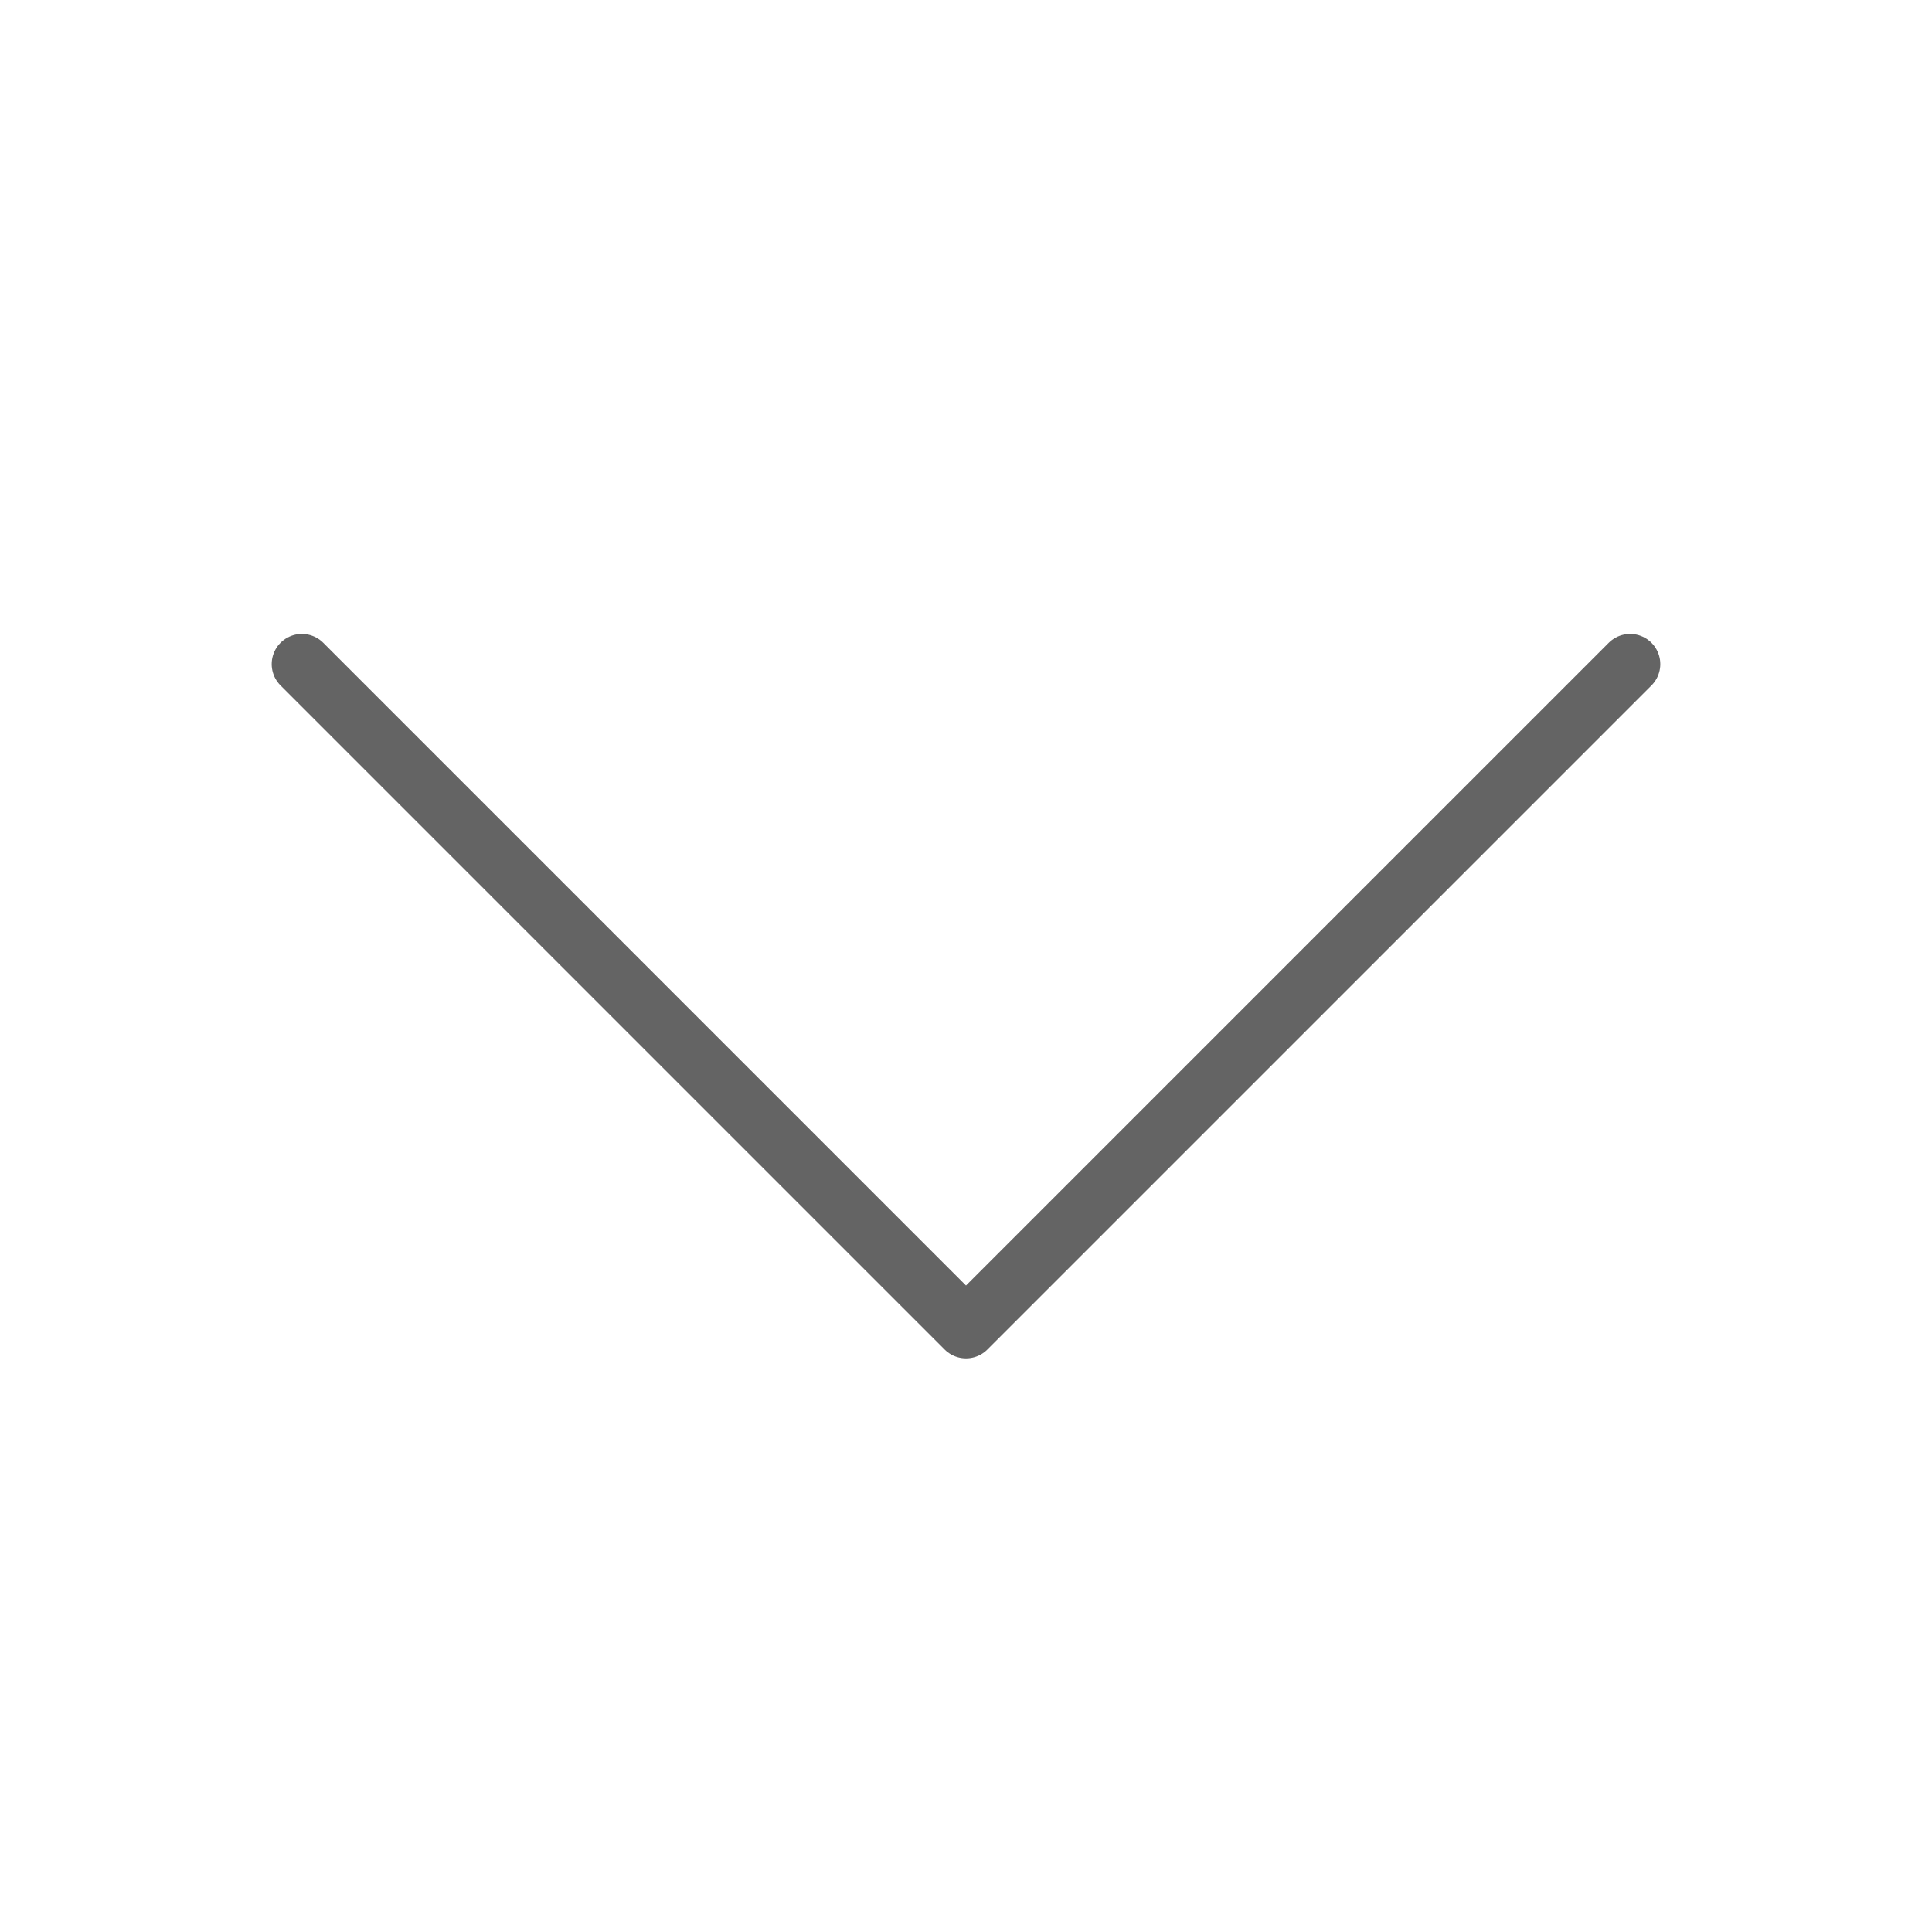
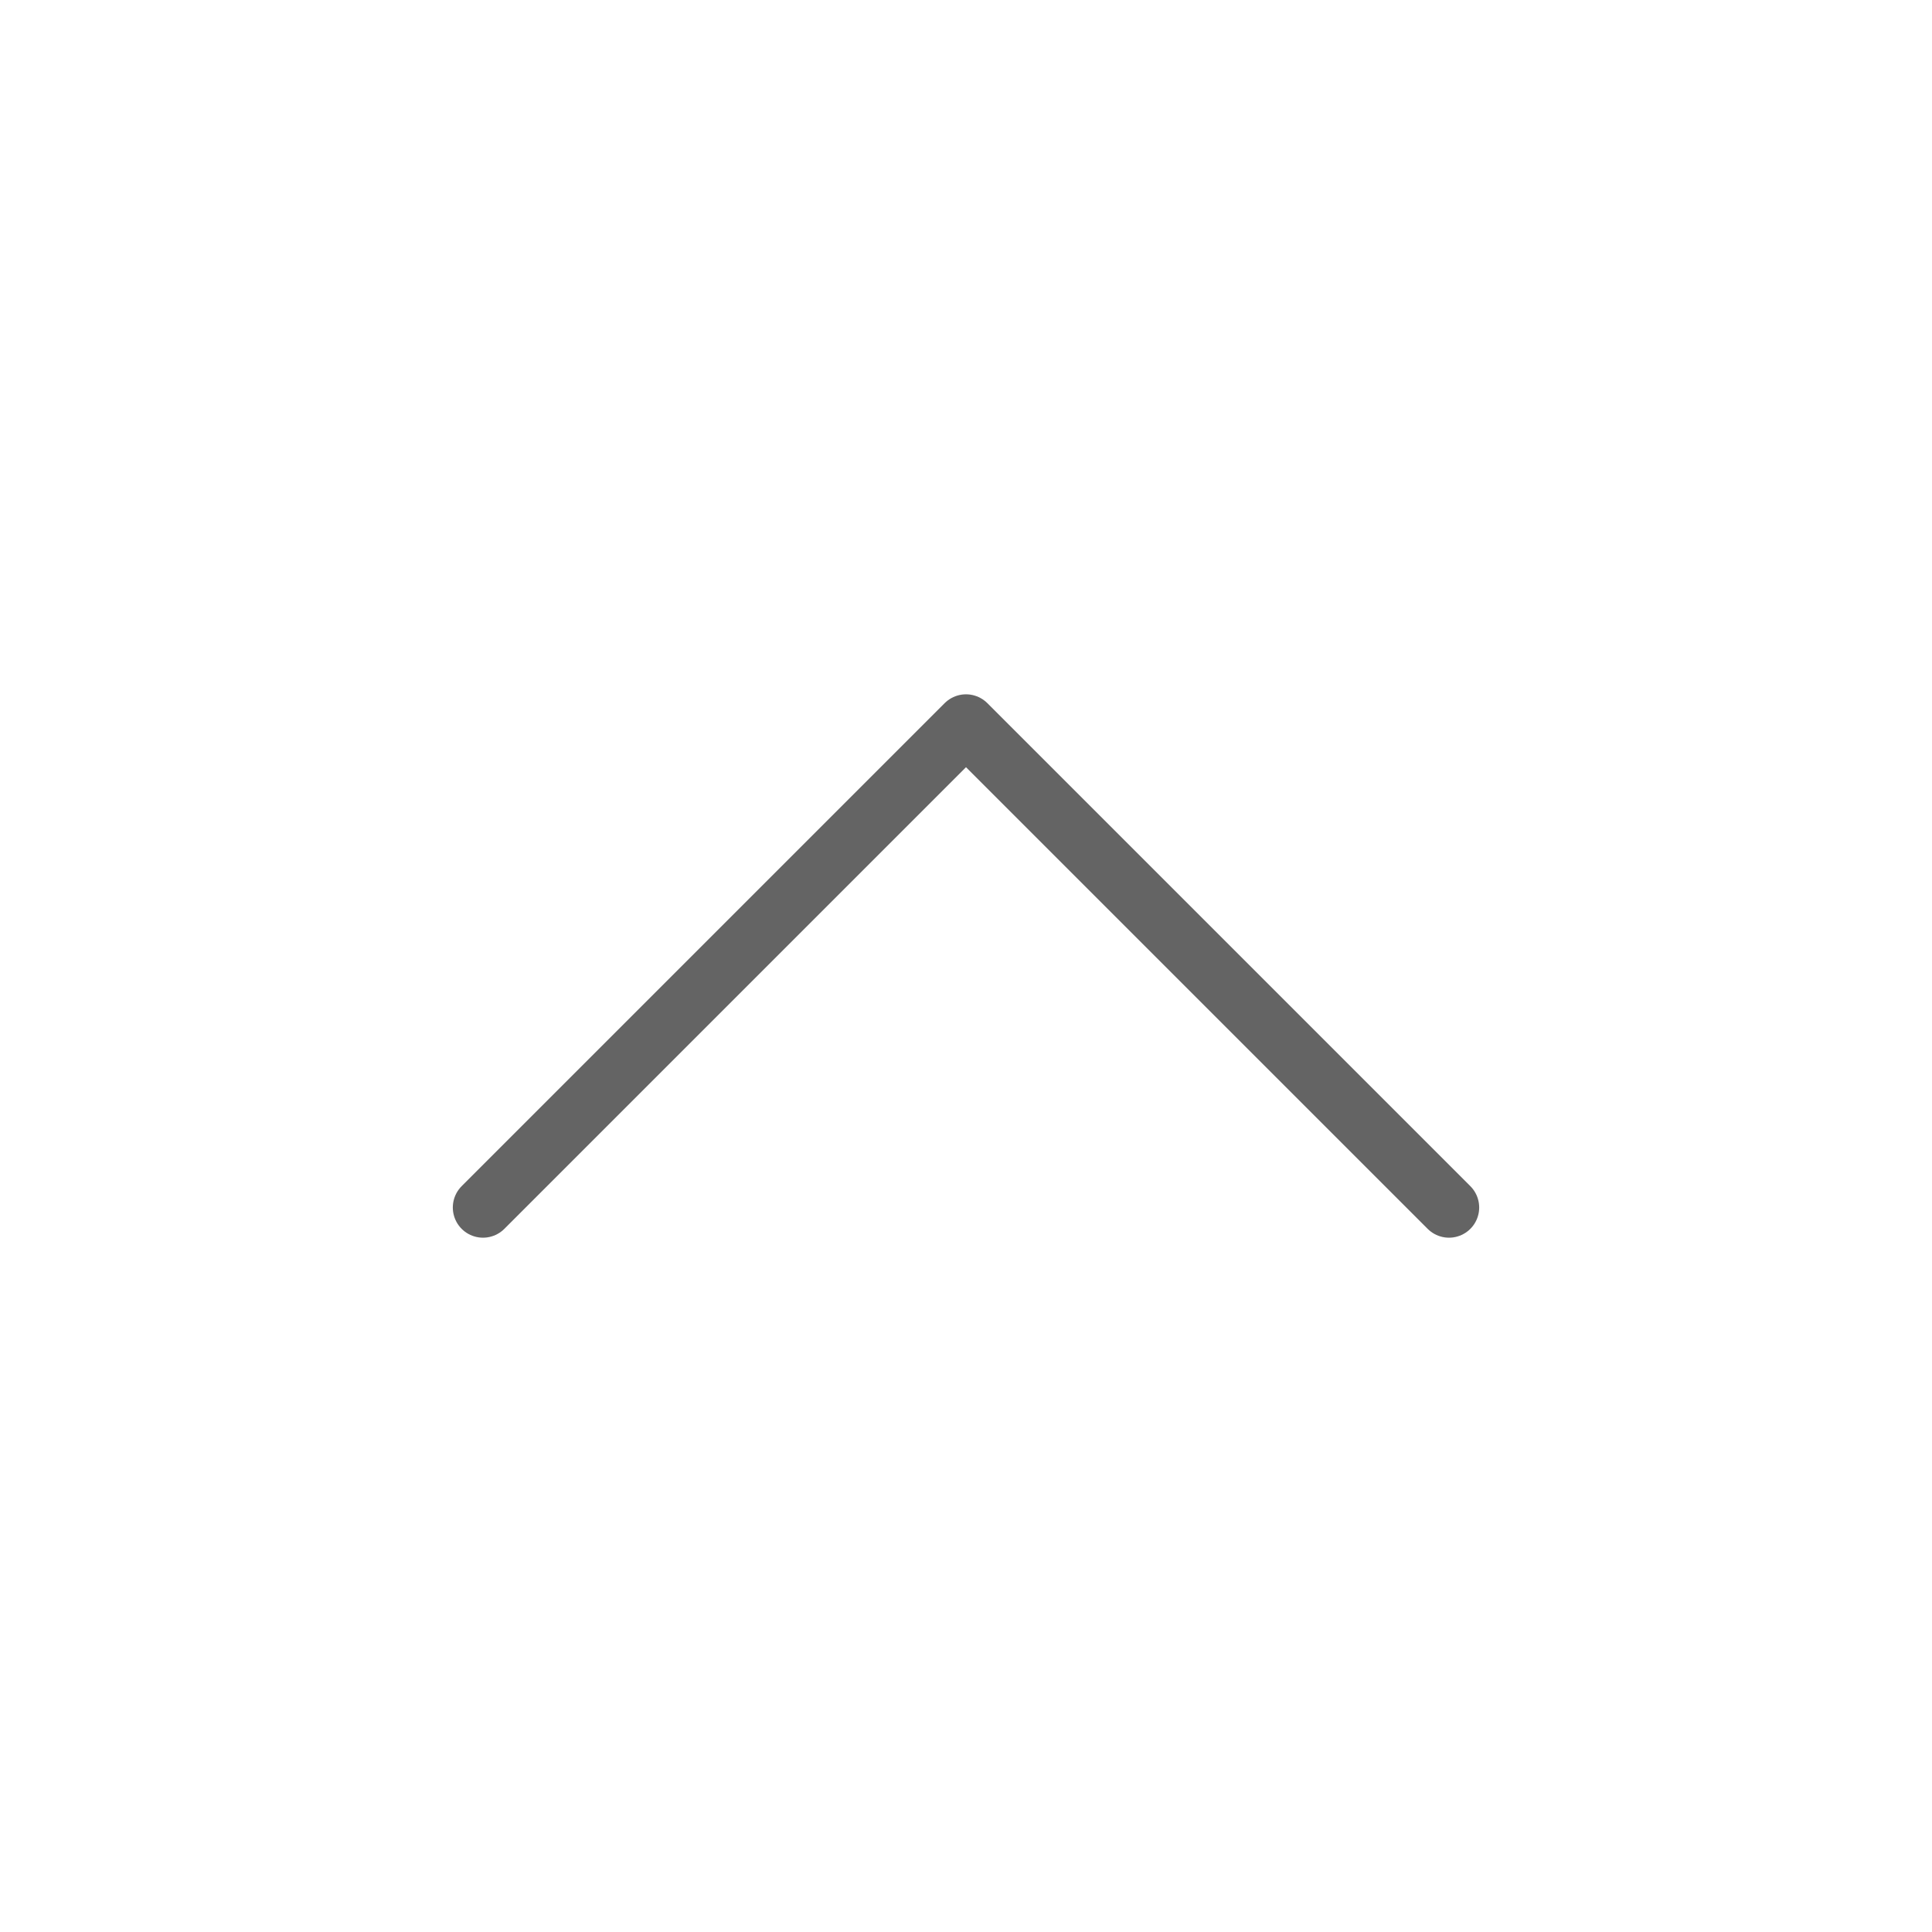
<svg xmlns="http://www.w3.org/2000/svg" width="32" height="32" viewBox="0 0 32 32" fill="none">
-   <path d="M27 11L16 22L5 11" stroke="#646464" stroke-linecap="round" stroke-linejoin="round" />
+   <path d="M8 20L16 12L24 20" stroke="#646464" stroke-linecap="round" stroke-linejoin="round" />
</svg>
